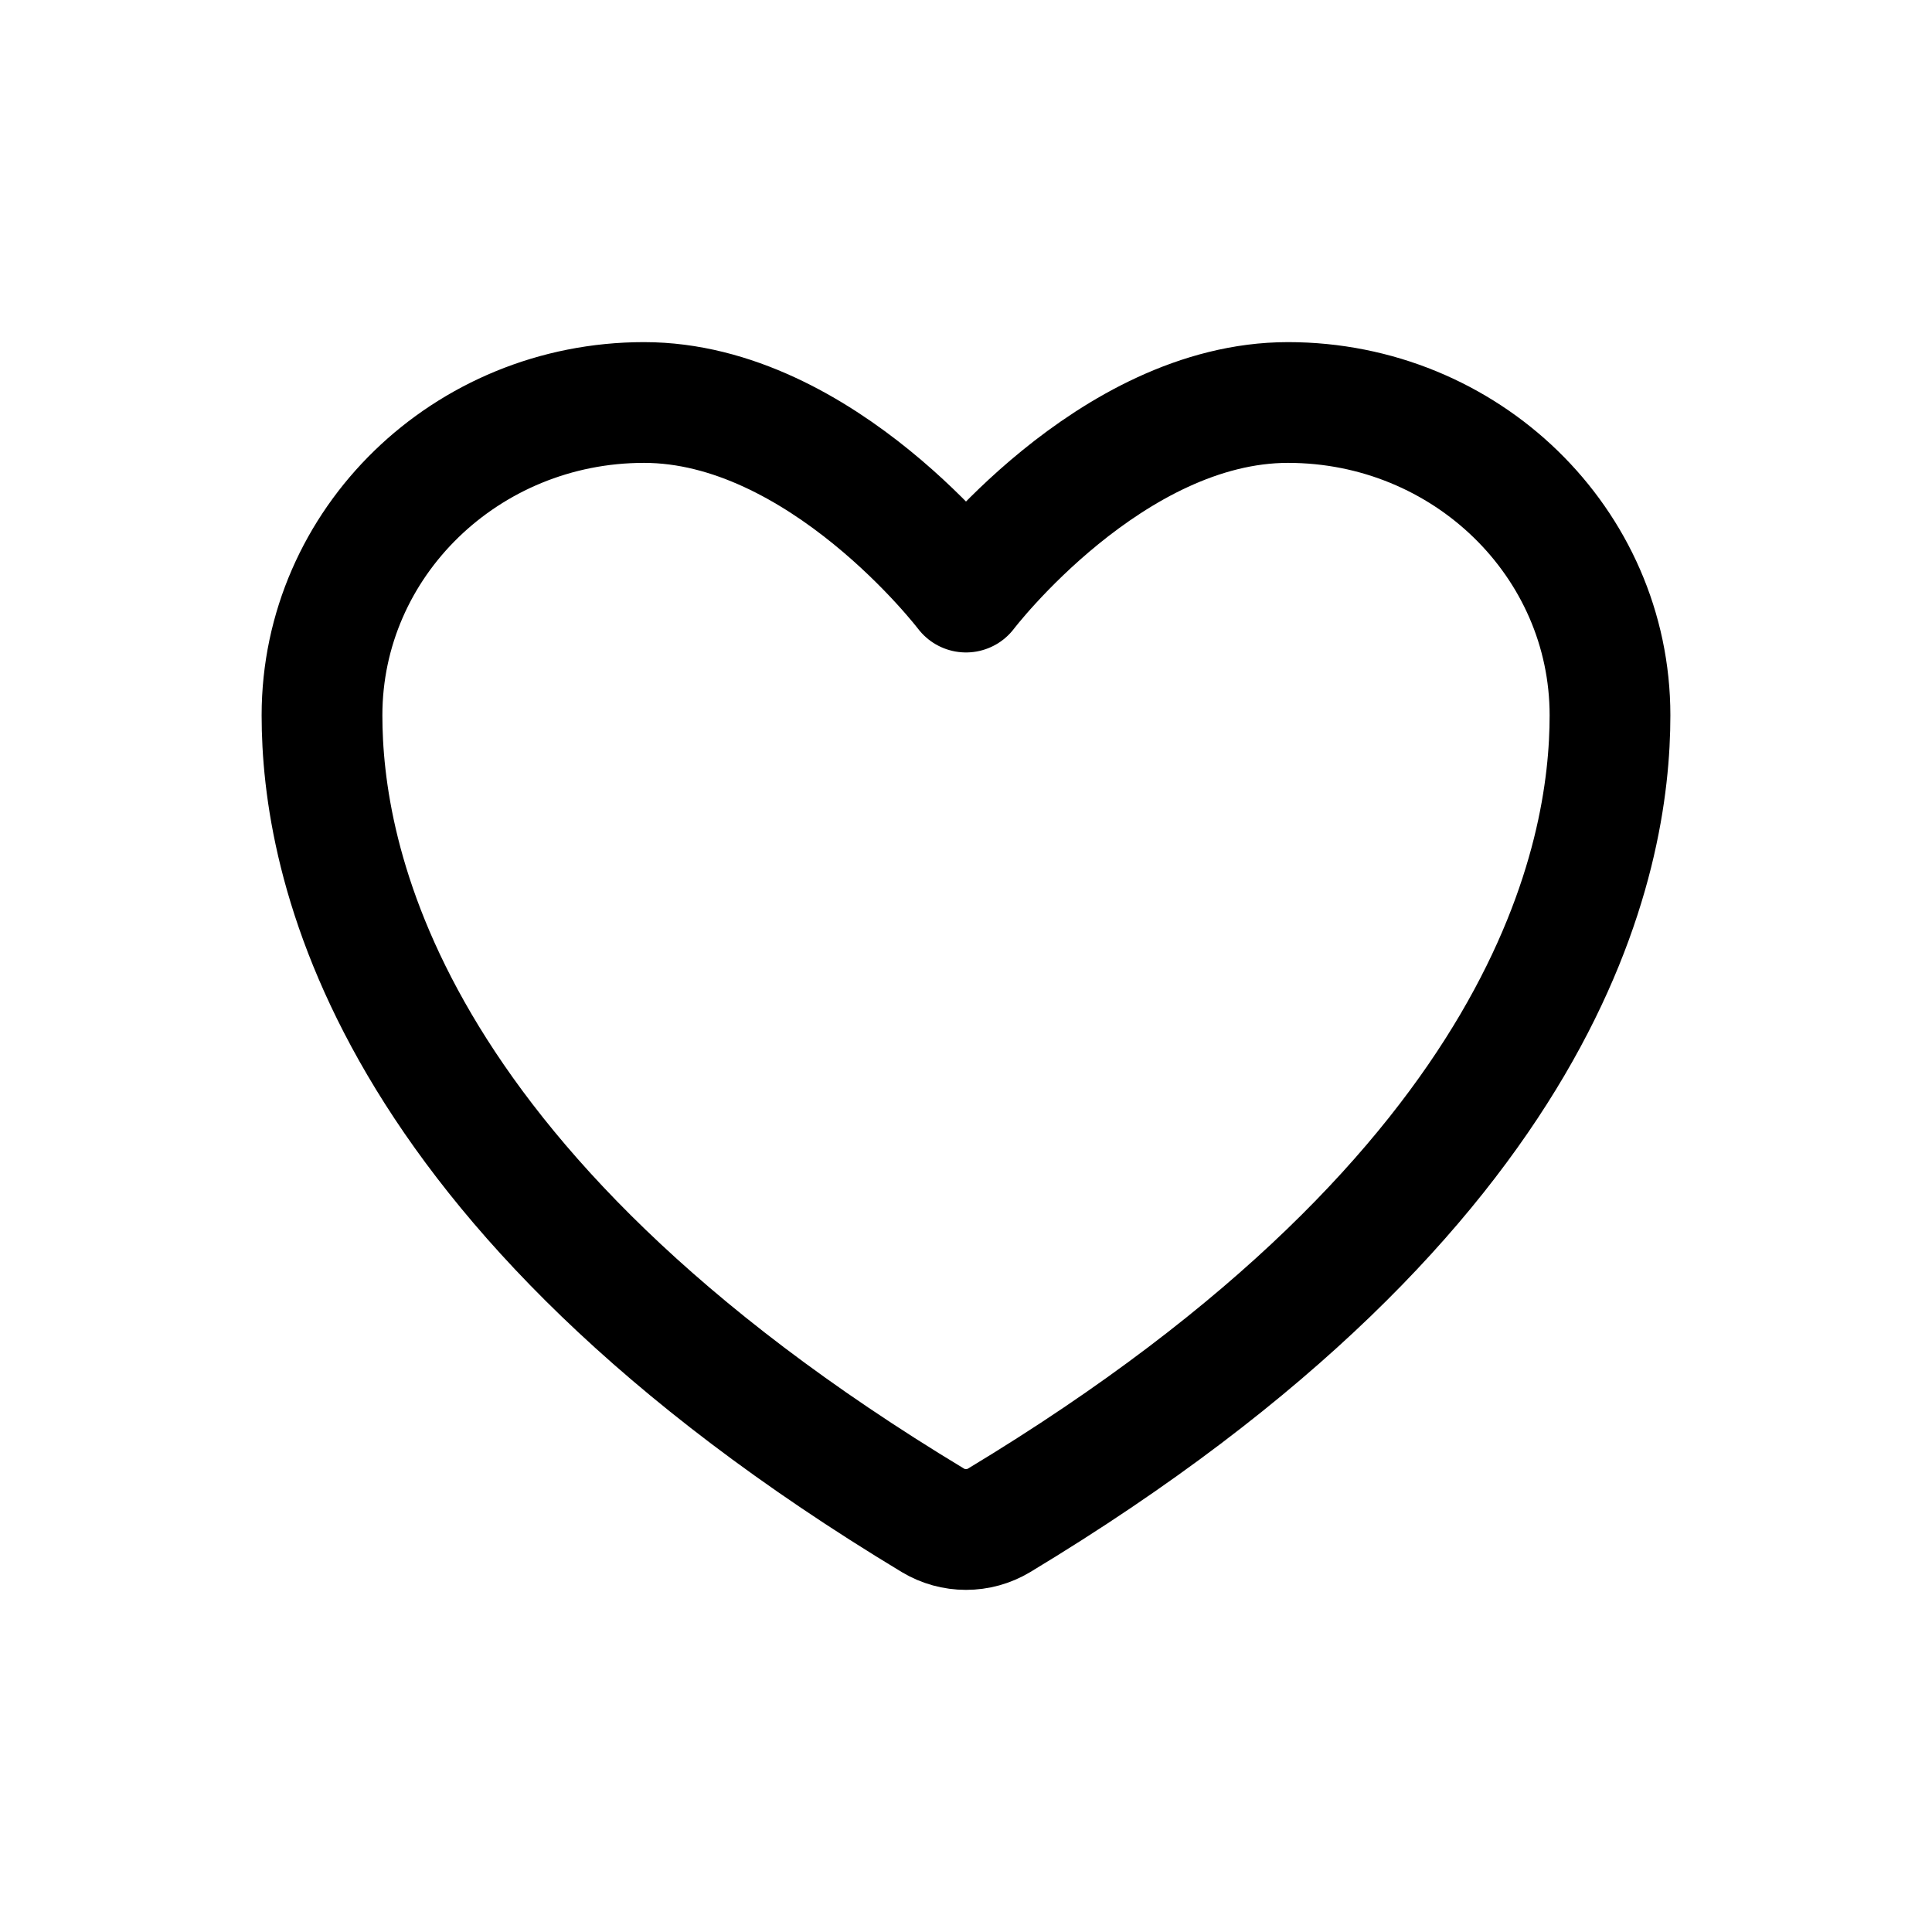
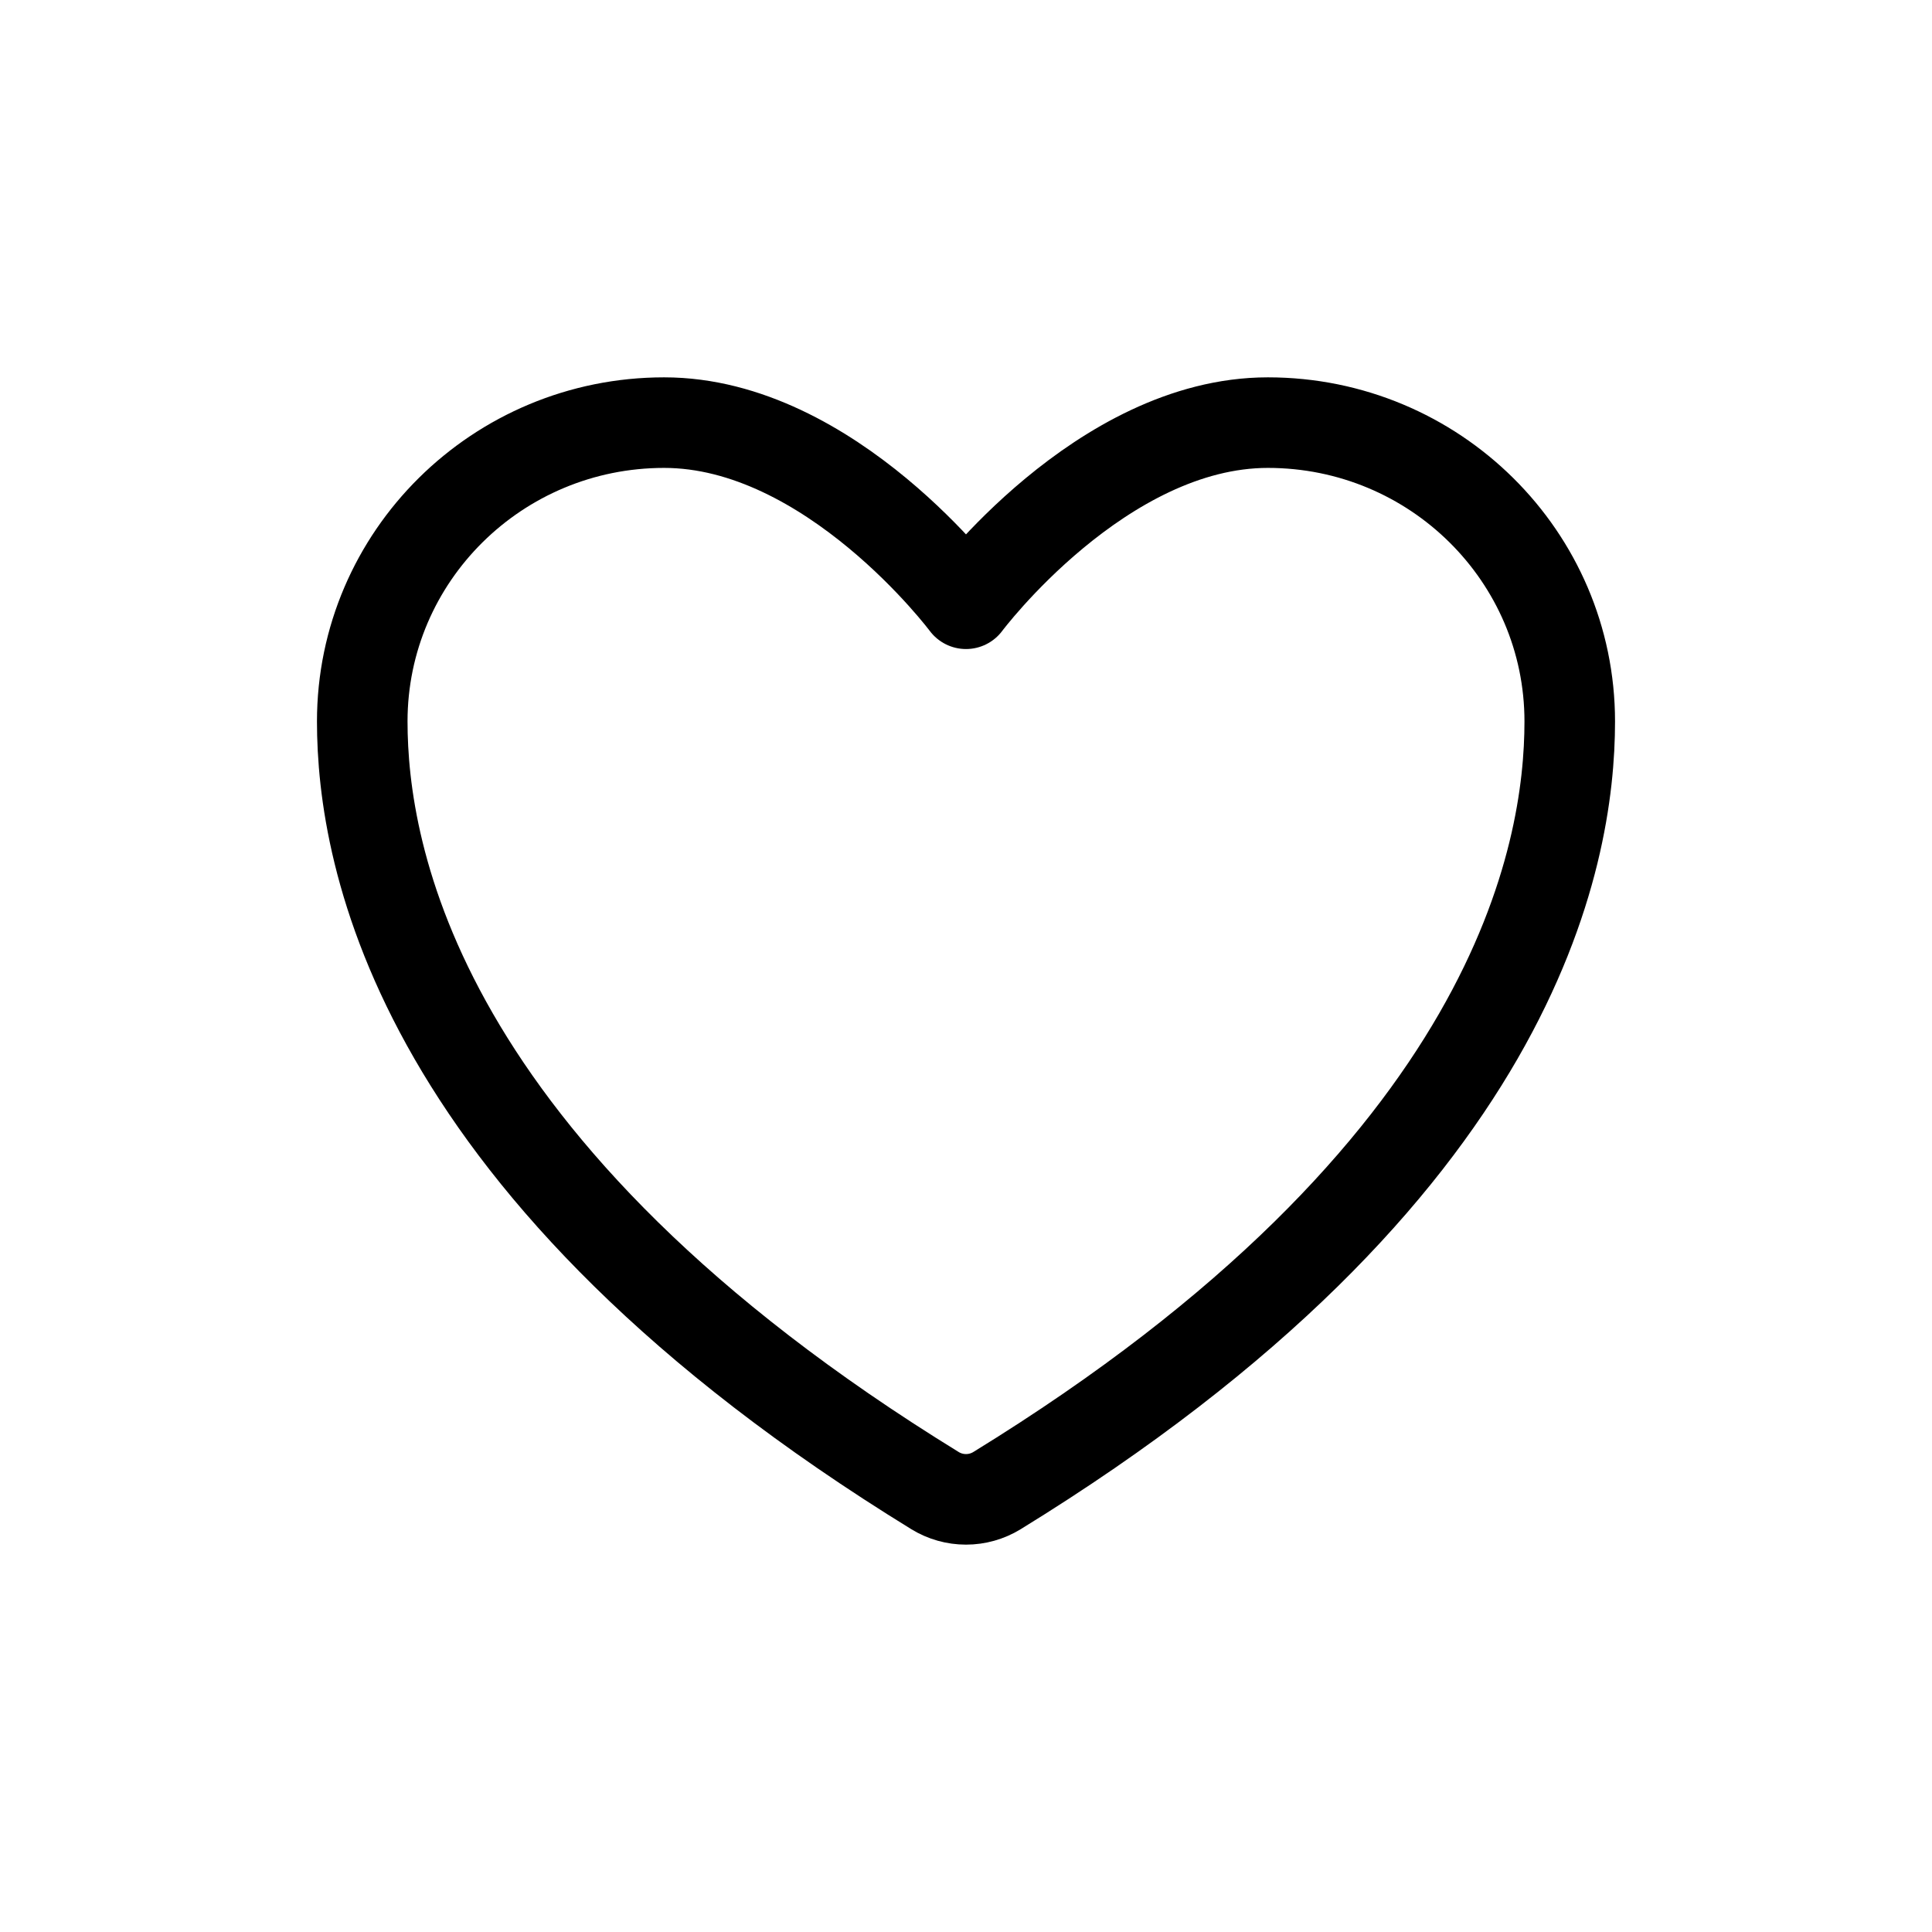
- <svg xmlns="http://www.w3.org/2000/svg" width="24" height="24" viewBox="0 0 24 24" fill="none">
-   <path d="M8 5C5.791 5 4 6.74 4 8.886C4 10.618 4.7 14.73 11.59 18.887C11.714 18.961 11.855 19 12 19C12.145 19 12.286 18.961 12.41 18.887C19.3 14.73 20 10.618 20 8.886C20 6.74 18.209 5 16 5C13.791 5 12 7.355 12 7.355C12 7.355 10.209 5 8 5Z" stroke="black" stroke-width="1.5" stroke-linecap="round" stroke-linejoin="round" />
+ <svg xmlns="http://www.w3.org/2000/svg" width="32" height="32" viewBox="0 0 32 32" fill="none">
+   <path d="M11 7C8.239 7 6 9.216 6 11.95C6 14.157 6.875 19.395 15.488 24.69C15.642 24.784 15.819 24.834 16 24.834C16.181 24.834 16.358 24.784 16.512 24.69C25.125 19.395 26 14.157 26 11.95C26 9.216 23.761 7 21 7C18.239 7 16 10 16 10C16 10 13.761 7 11 7Z" stroke="black" stroke-width="1.5" stroke-linecap="round" stroke-linejoin="round" />
</svg>
